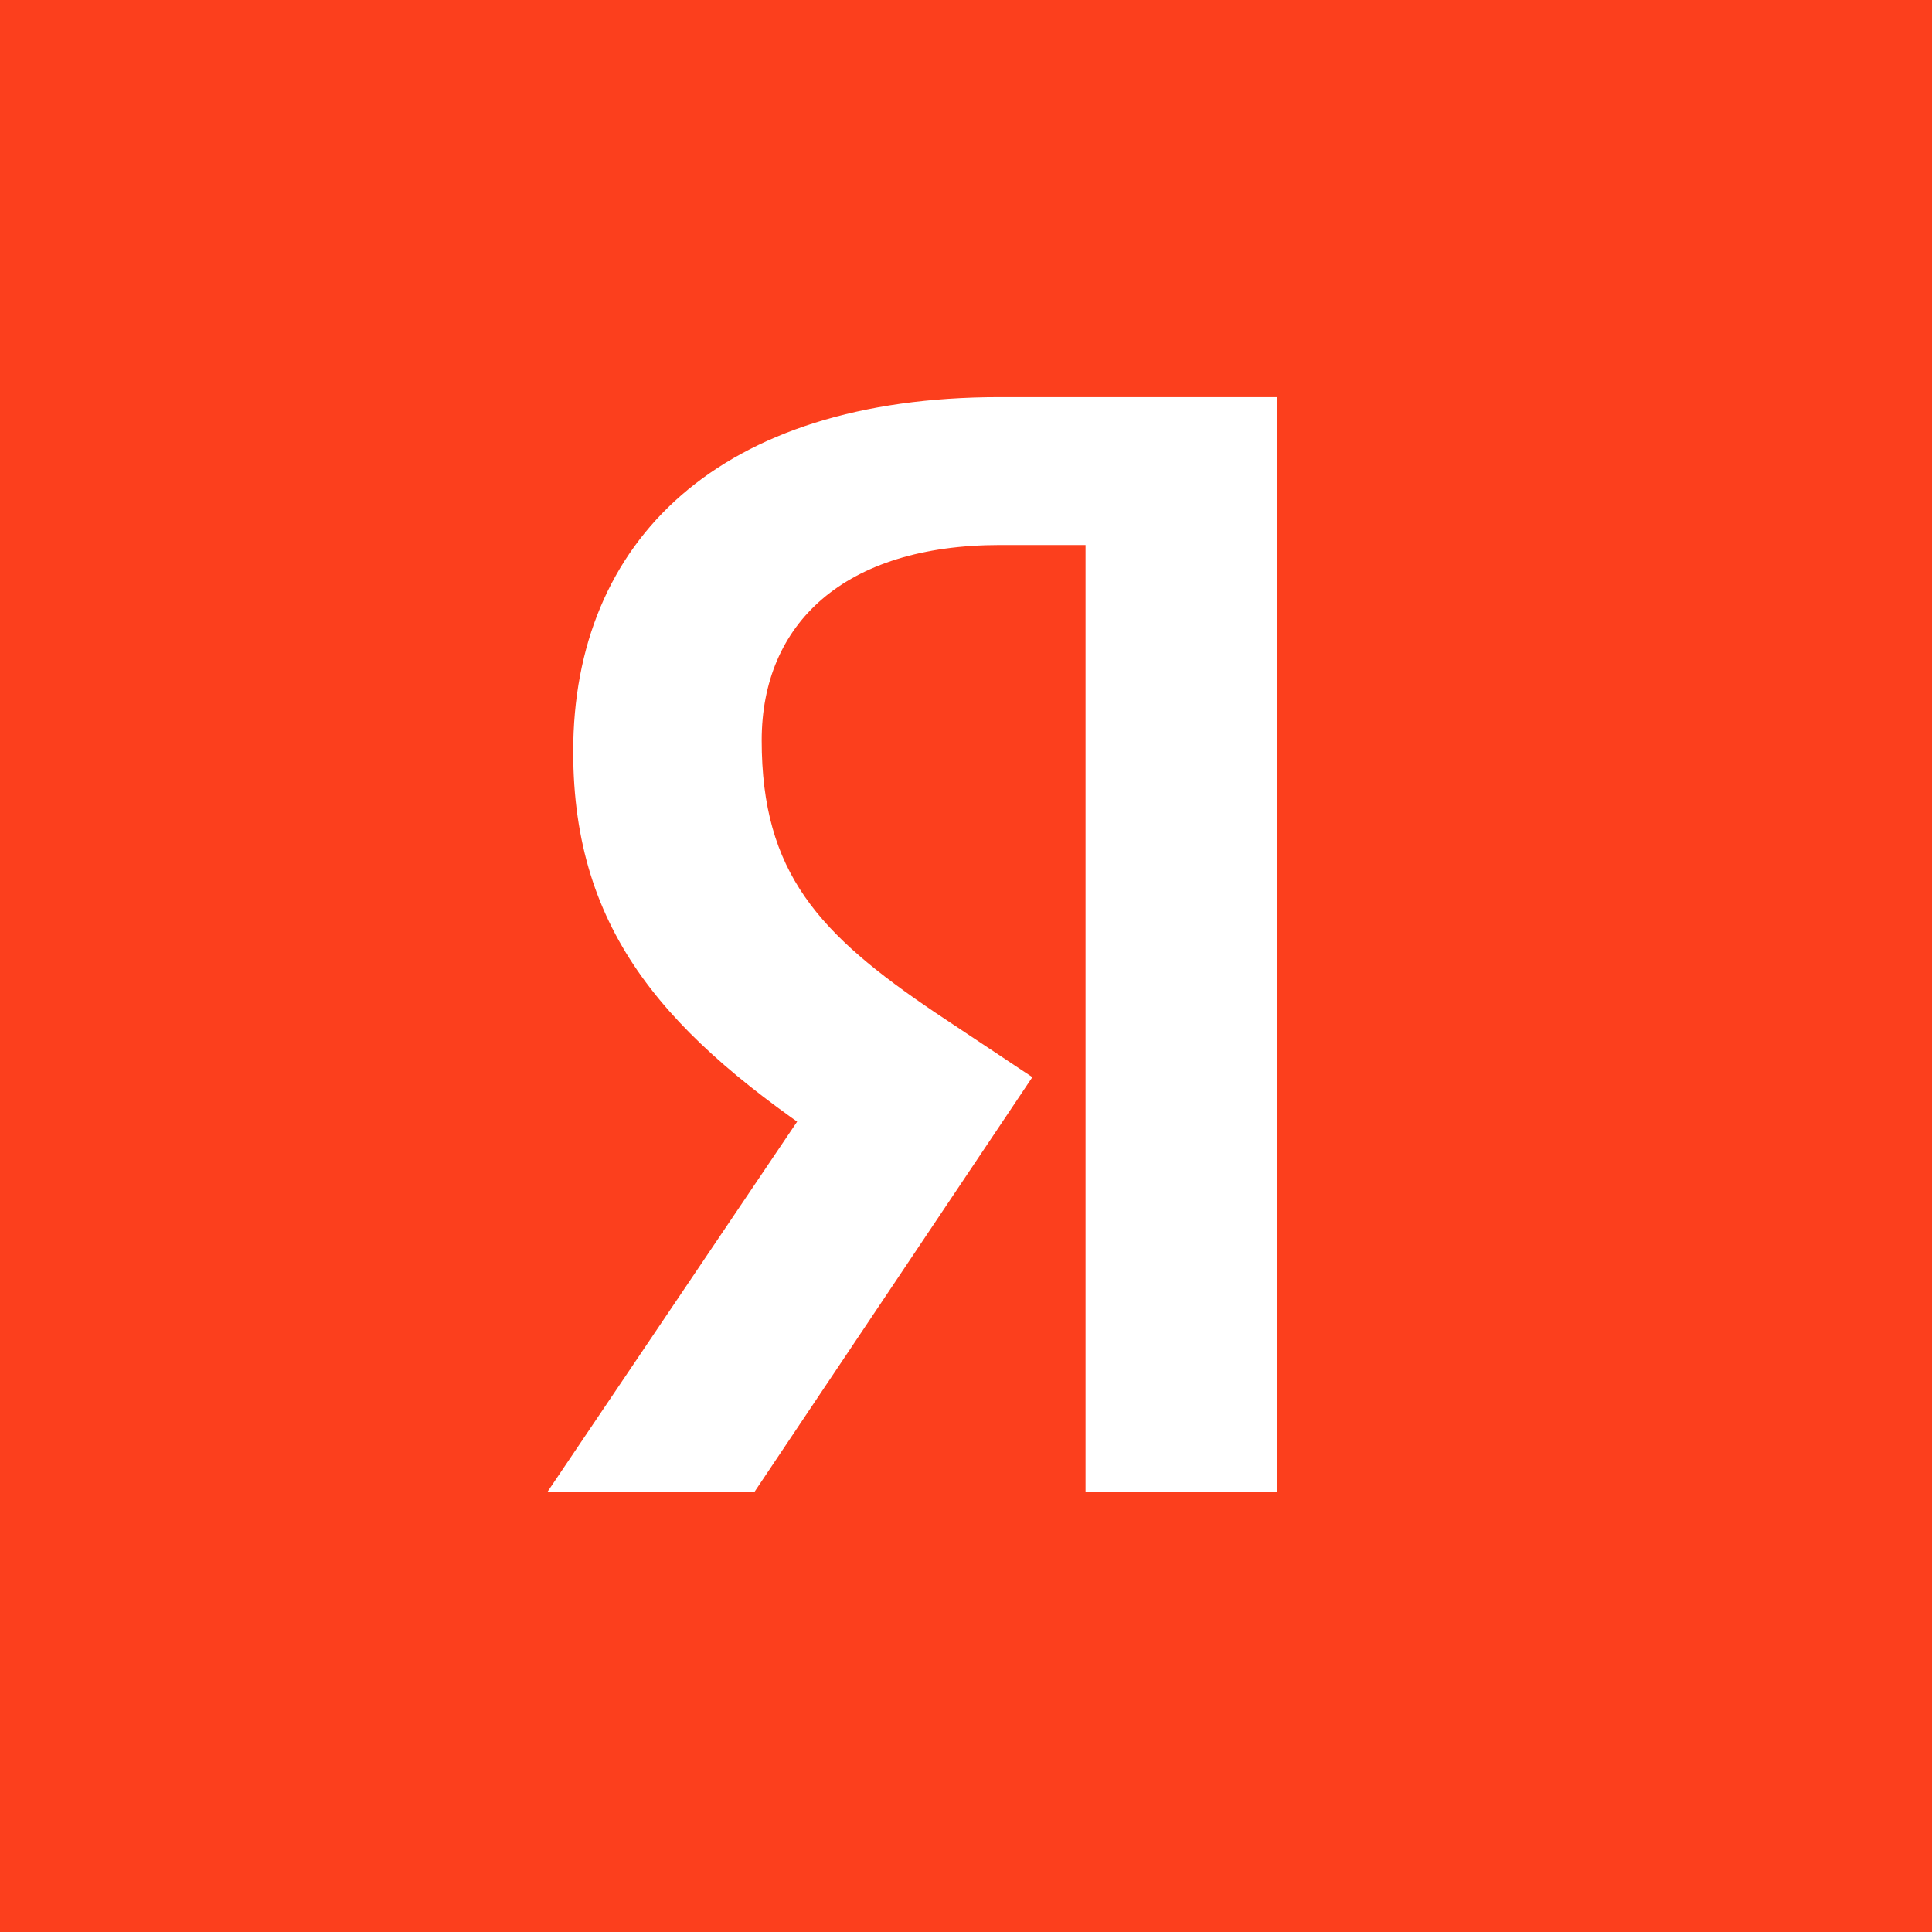
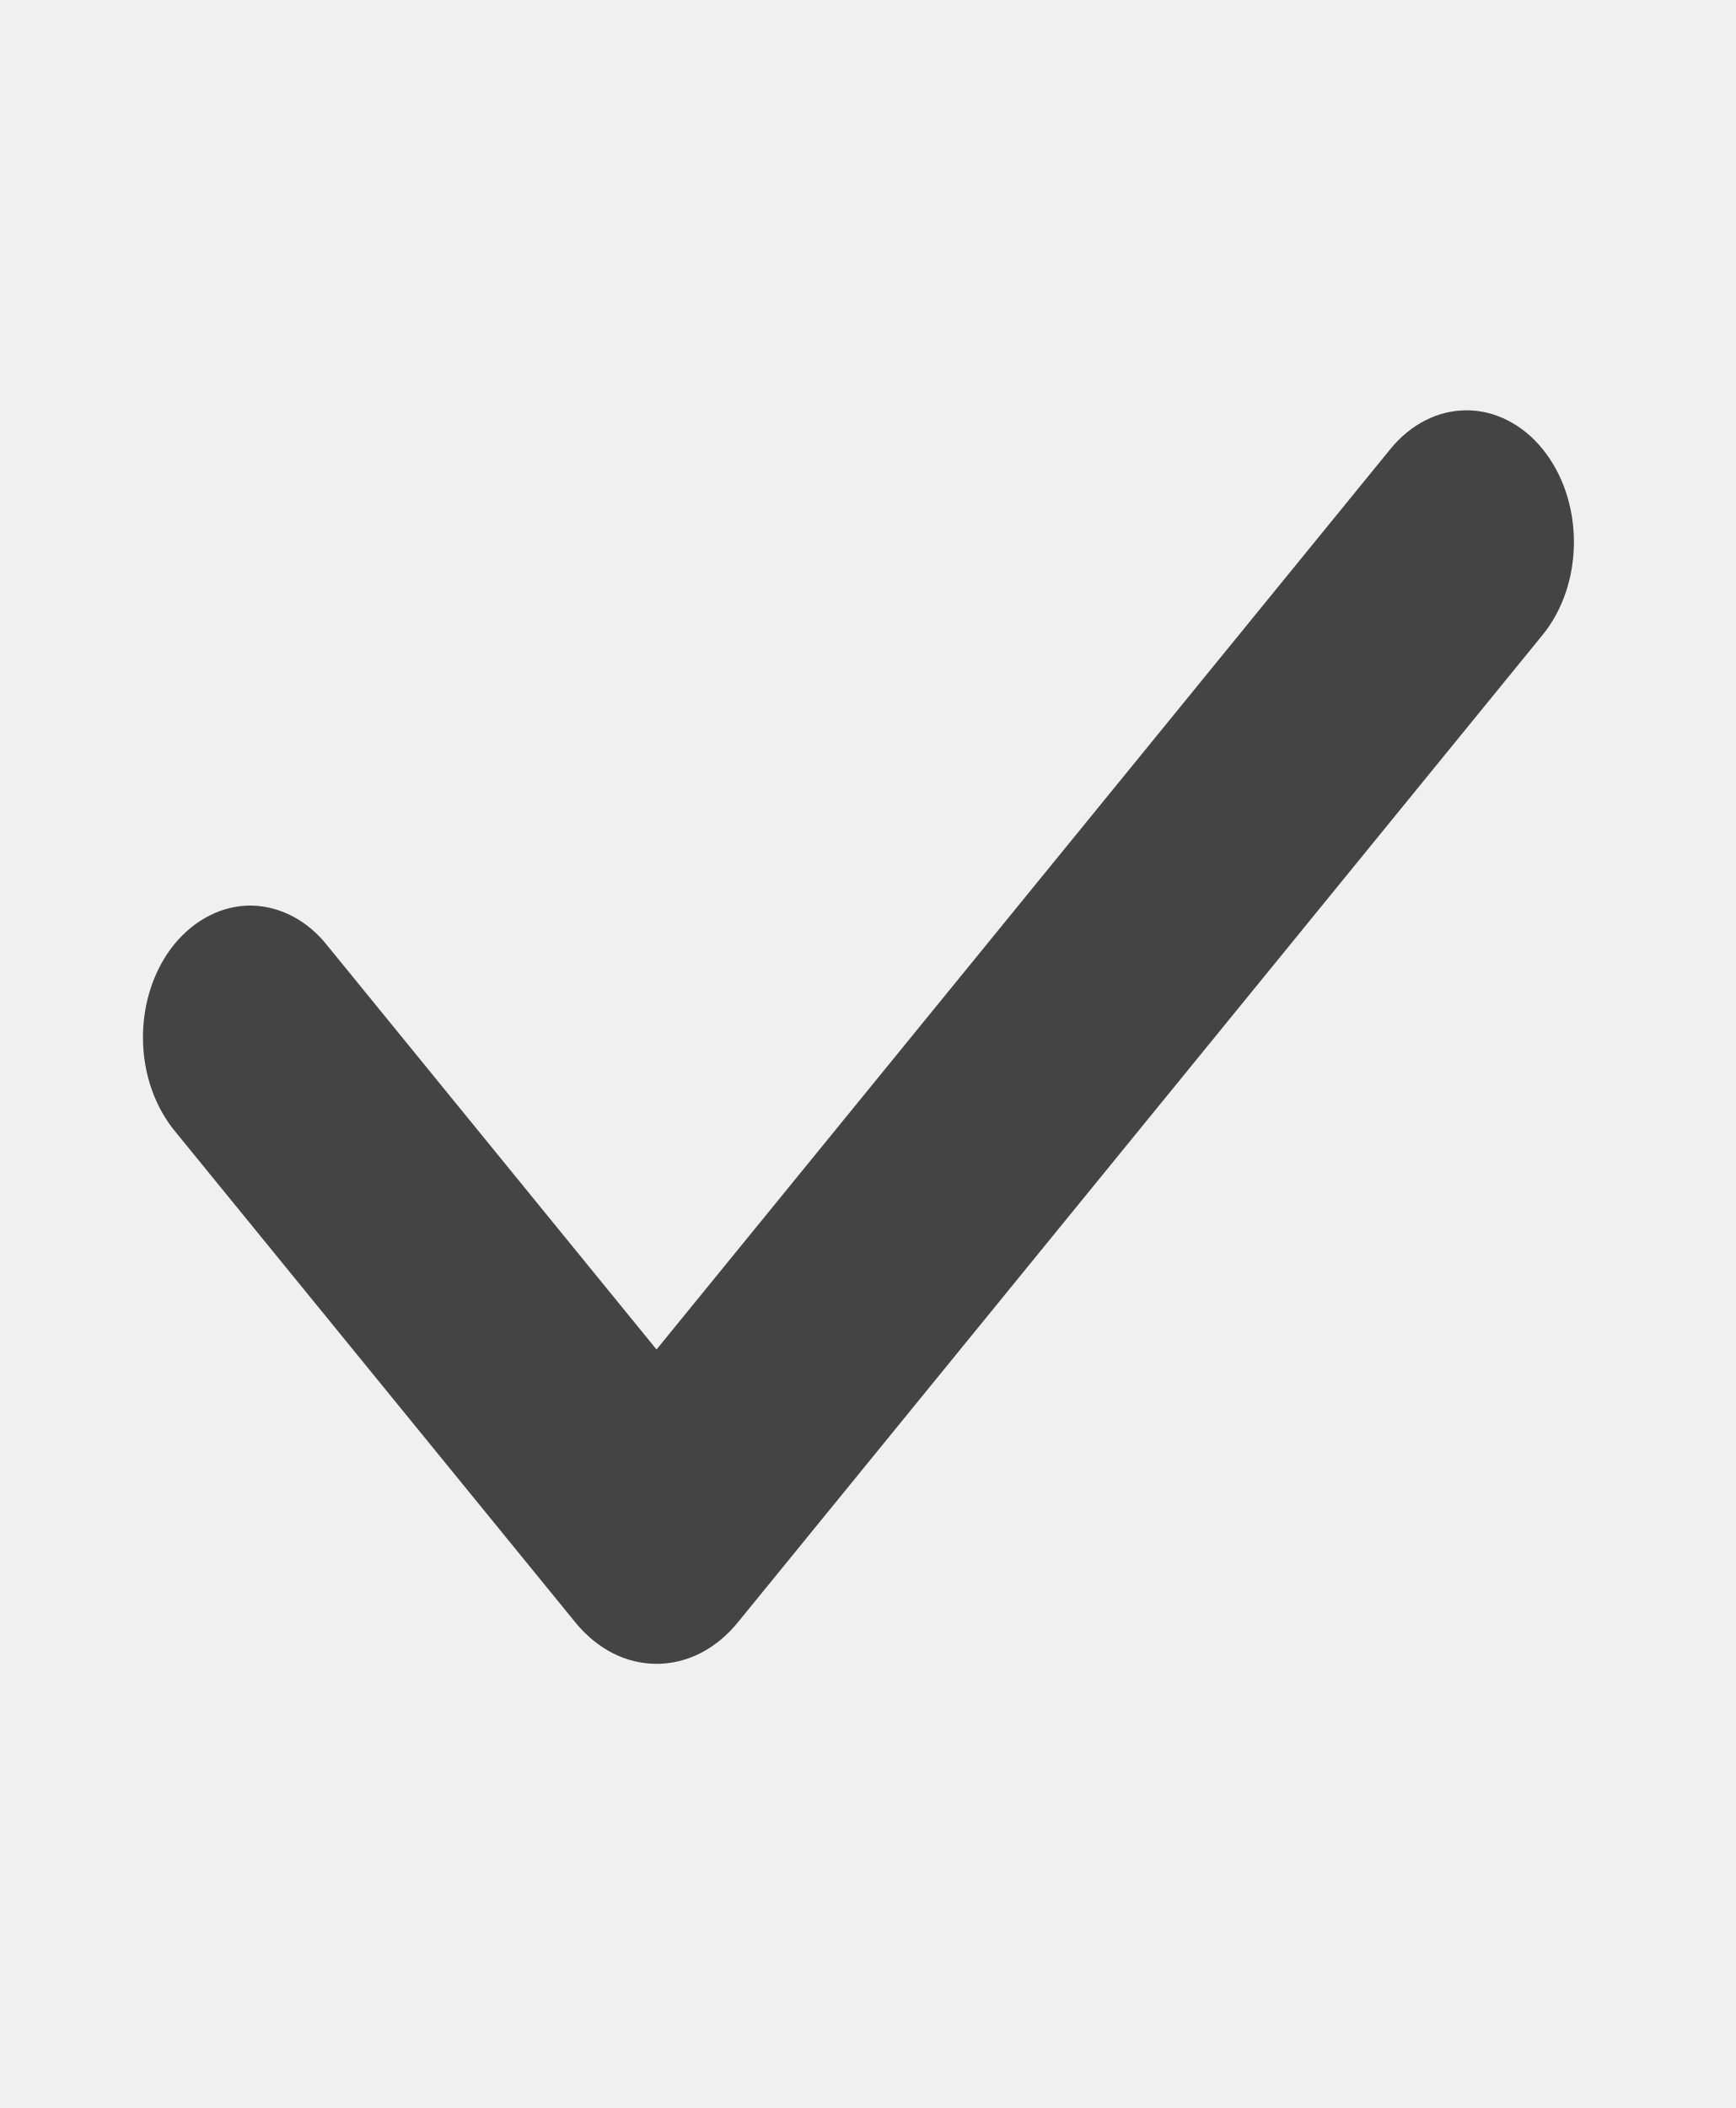
- <svg xmlns="http://www.w3.org/2000/svg" width="100%" height="100%" viewBox="0 0 32 32" fill="none">
-   <g clip-path="url(#clip0_67_116)">
-     <path d="M32 0H0V32H32V0Z" fill="#FC3F1D" />
-     <path d="M17.993 24.711H21.156V6.578H16.552C11.922 6.578 9.494 8.948 9.494 12.449C9.494 15.471 11.068 17.175 13.857 19.026L15.552 20.144L13.377 18.32L9.067 24.711H12.496L17.099 17.841L15.498 16.776C13.563 15.471 12.616 14.459 12.616 12.263C12.616 10.332 13.977 9.027 16.566 9.027H17.98V24.711H17.993Z" fill="white" />
-   </g>
-   <defs>
-     <clipPath id="clip0_67_116">
-       <rect width="32" height="32" fill="white" />
-     </clipPath>
-   </defs>
+ <svg xmlns="http://www.w3.org/2000/svg" width="14" height="17" viewBox="0 0 14 17" fill="none">
+   <path fill-rule="evenodd" clip-rule="evenodd" d="M12.44 3.62C12.603 3.819 12.694 4.089 12.694 4.371C12.694 4.653 12.603 4.923 12.44 5.122L5.949 13.086C5.863 13.191 5.761 13.275 5.649 13.332C5.537 13.389 5.417 13.418 5.296 13.418C5.174 13.418 5.054 13.389 4.942 13.332C4.83 13.275 4.728 13.191 4.642 13.086L1.417 9.13C1.335 9.032 1.269 8.915 1.223 8.785C1.178 8.656 1.154 8.516 1.153 8.375C1.152 8.234 1.174 8.094 1.217 7.964C1.261 7.833 1.325 7.714 1.406 7.615C1.488 7.515 1.585 7.436 1.691 7.383C1.797 7.329 1.911 7.302 2.026 7.303C2.141 7.305 2.255 7.334 2.361 7.39C2.466 7.445 2.562 7.526 2.642 7.628L5.295 10.883L11.215 3.62C11.296 3.521 11.391 3.443 11.496 3.39C11.601 3.336 11.714 3.309 11.828 3.309C11.942 3.309 12.054 3.336 12.159 3.39C12.264 3.443 12.36 3.521 12.44 3.62Z" fill="#444444" />
</svg>
